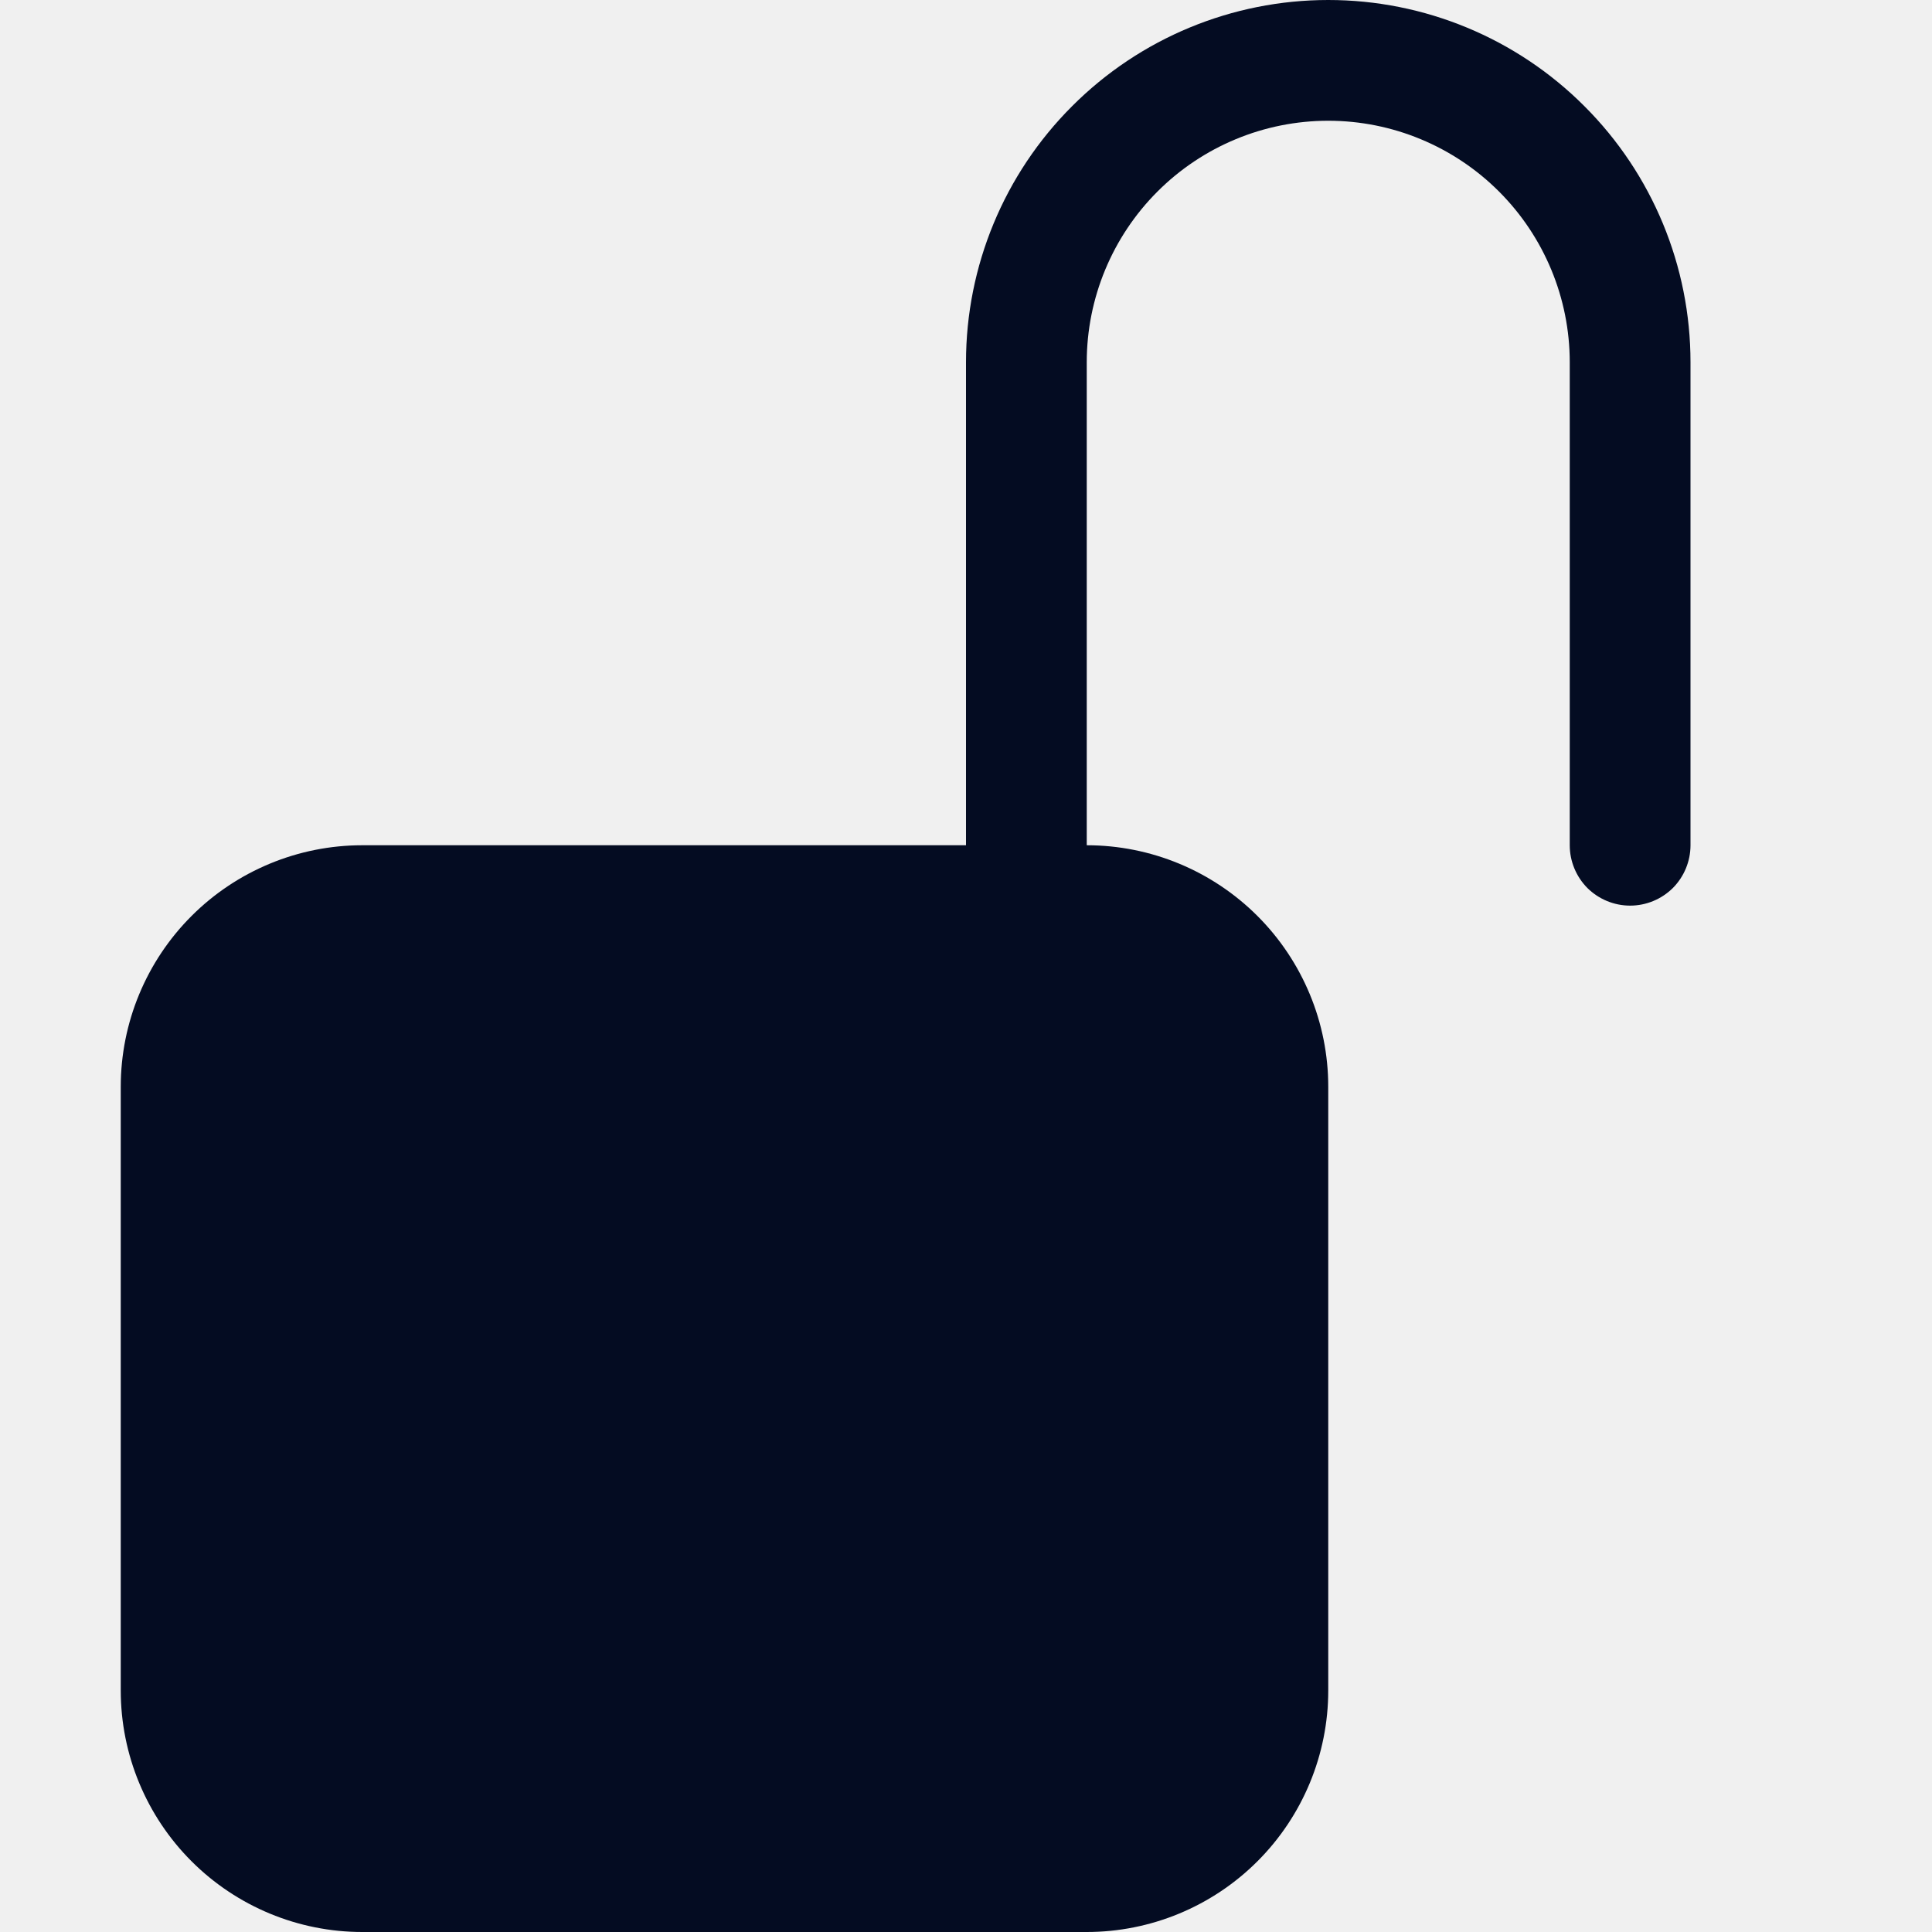
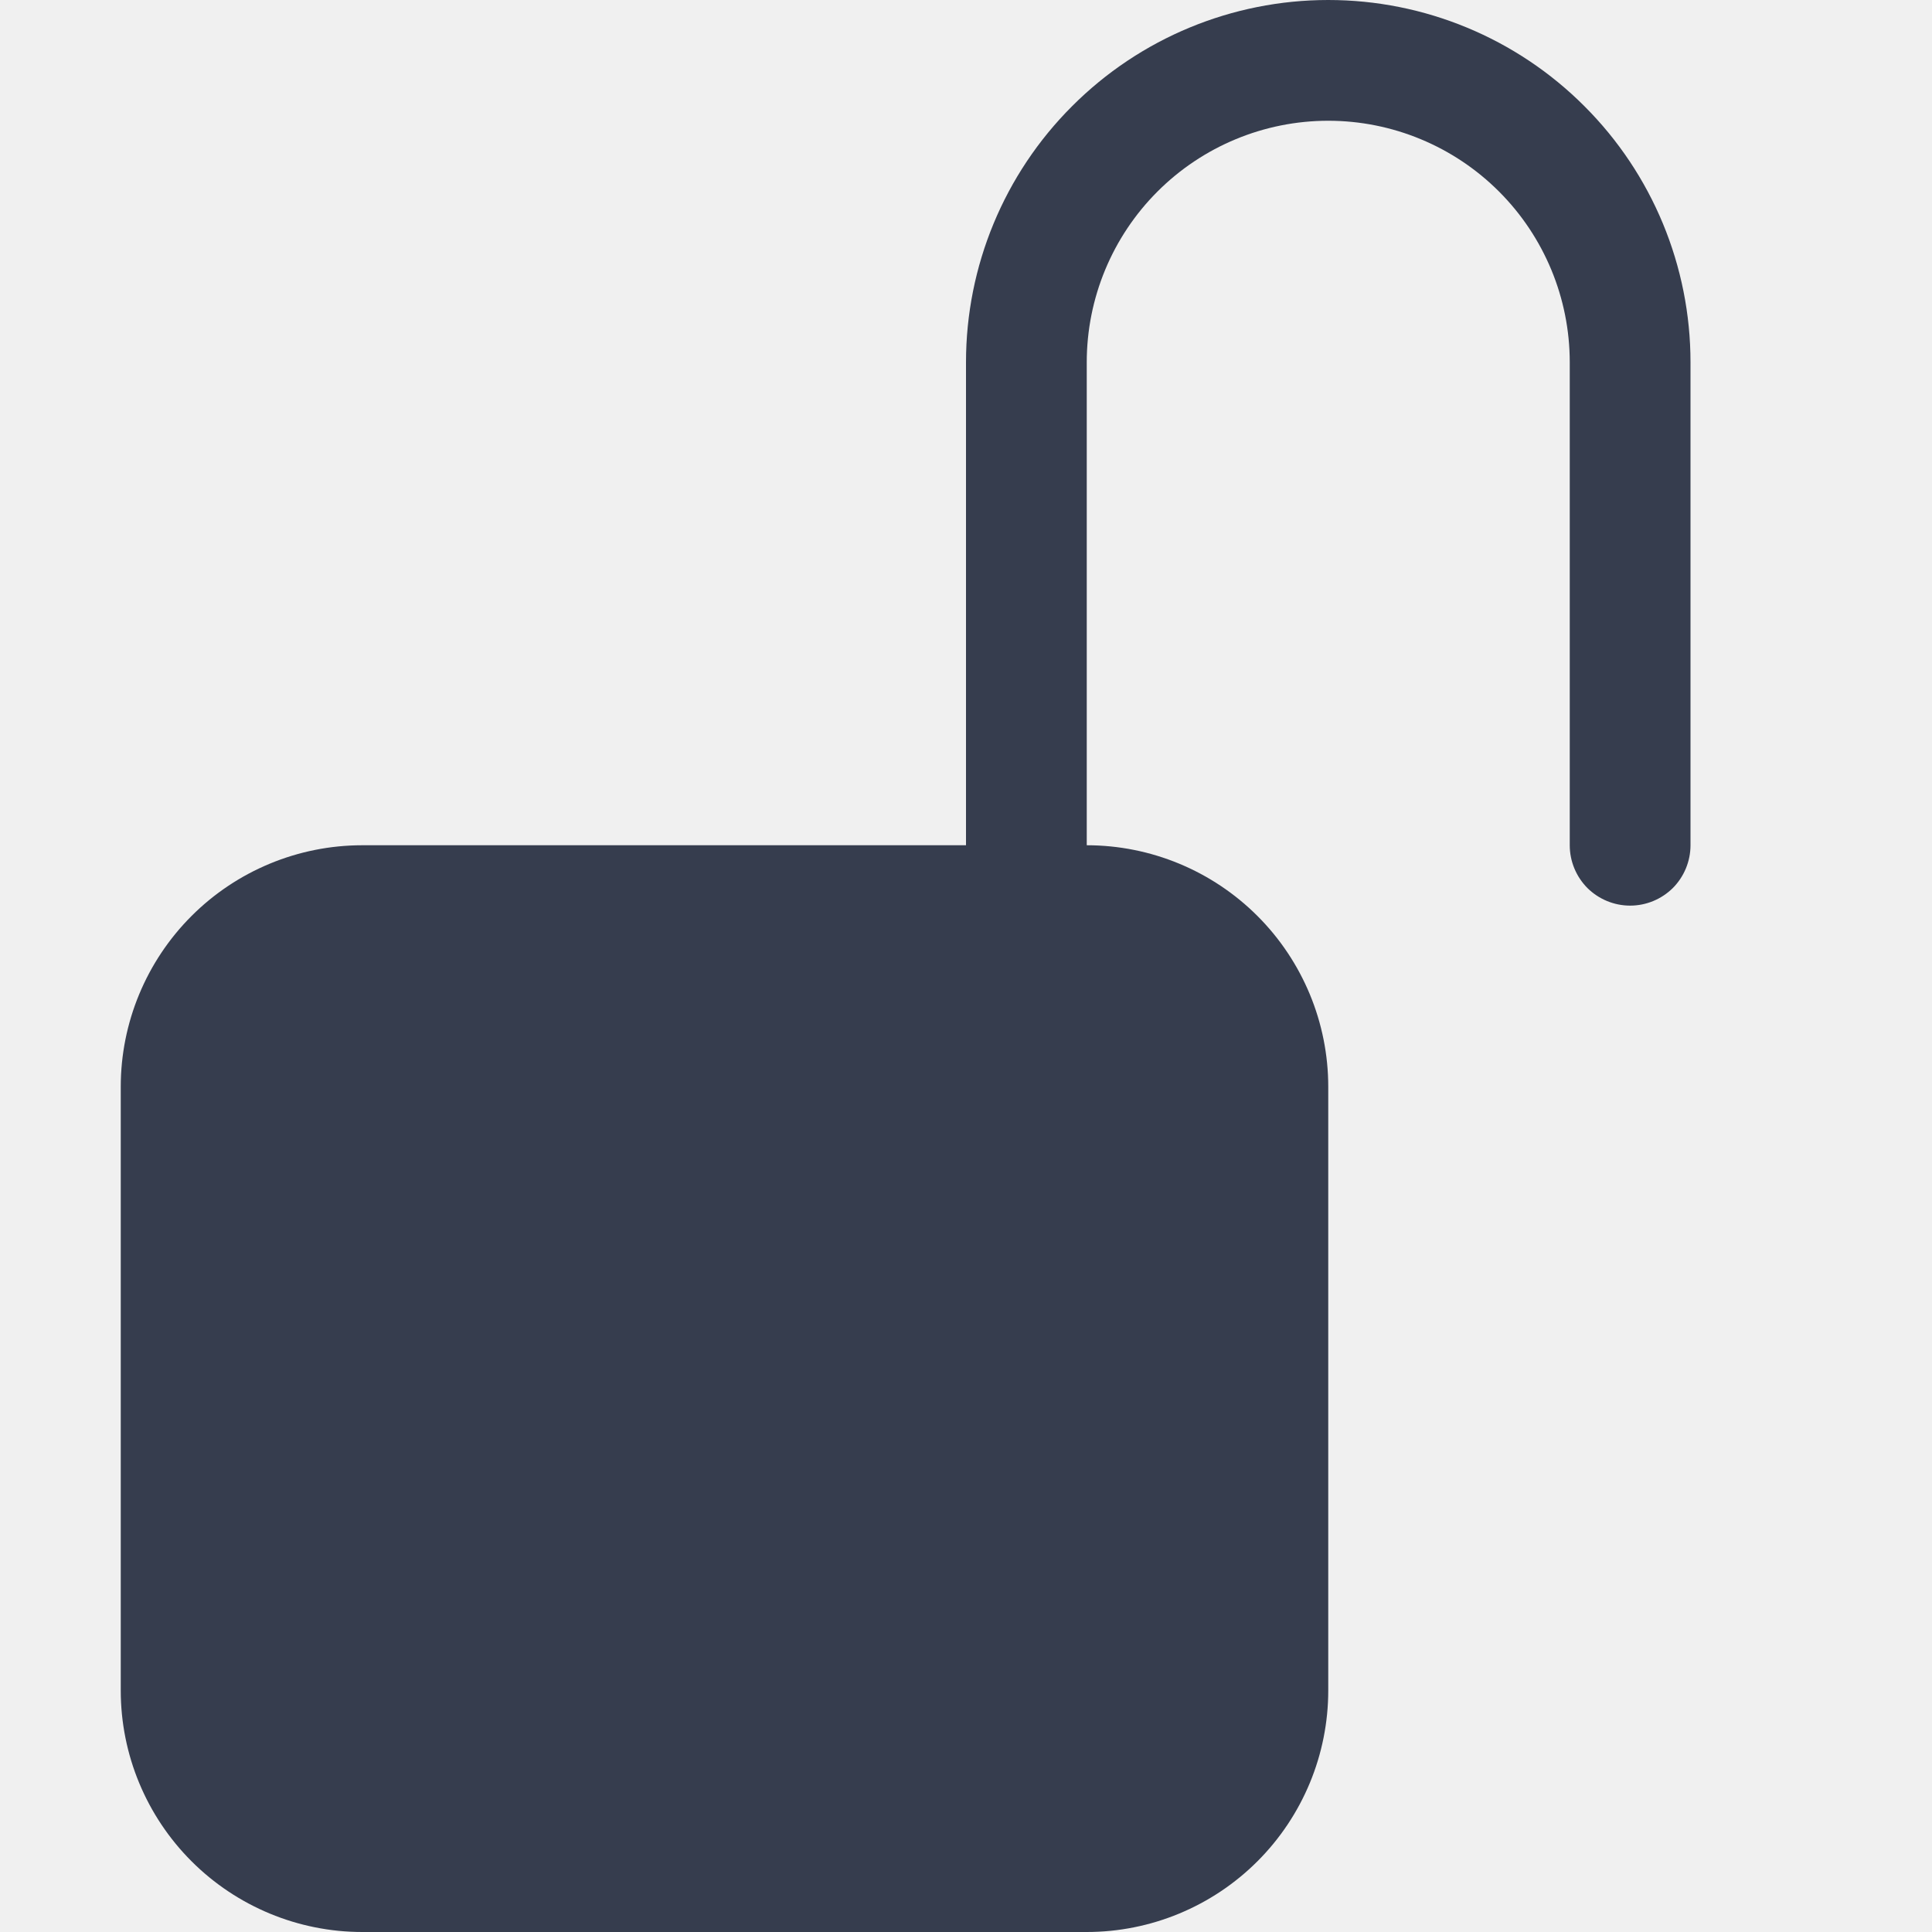
<svg xmlns="http://www.w3.org/2000/svg" width="16" height="16" viewBox="0 0 16 16" fill="none">
  <g clip-path="url(#clip0_221_5863)">
-     <path d="M11 1C10.47 1 9.961 1.211 9.586 1.586C9.211 1.961 9 2.47 9 3V7C9.53 7 10.039 7.211 10.414 7.586C10.789 7.961 11 8.47 11 9V14C11 14.53 10.789 15.039 10.414 15.414C10.039 15.789 9.53 16 9 16H3C2.47 16 1.961 15.789 1.586 15.414C1.211 15.039 1 14.53 1 14V9C1 8.47 1.211 7.961 1.586 7.586C1.961 7.211 2.47 7 3 7H8V3C8 2.204 8.316 1.441 8.879 0.879C9.441 0.316 10.204 0 11 0C11.796 0 12.559 0.316 13.121 0.879C13.684 1.441 14 2.204 14 3V7C14 7.133 13.947 7.26 13.854 7.354C13.76 7.447 13.633 7.5 13.5 7.5C13.367 7.5 13.24 7.447 13.146 7.354C13.053 7.26 13 7.133 13 7V3C13 2.47 12.789 1.961 12.414 1.586C12.039 1.211 11.53 1 11 1Z" fill="#040C22" />
+     <path d="M11 1C10.47 1 9.961 1.211 9.586 1.586C9.211 1.961 9 2.47 9 3V7C9.53 7 10.039 7.211 10.414 7.586C10.789 7.961 11 8.47 11 9V14C11 14.53 10.789 15.039 10.414 15.414C10.039 15.789 9.53 16 9 16H3C2.47 16 1.961 15.789 1.586 15.414C1.211 15.039 1 14.53 1 14V9C1 8.47 1.211 7.961 1.586 7.586C1.961 7.211 2.47 7 3 7H8V3C8 2.204 8.316 1.441 8.879 0.879C9.441 0.316 10.204 0 11 0C11.796 0 12.559 0.316 13.121 0.879C13.684 1.441 14 2.204 14 3V7C14 7.133 13.947 7.26 13.854 7.354C13.76 7.447 13.633 7.5 13.5 7.5C13.367 7.5 13.24 7.447 13.146 7.354C13.053 7.26 13 7.133 13 7V3C13 2.47 12.789 1.961 12.414 1.586C12.039 1.211 11.53 1 11 1Z" fill="#363D4E" />
  </g>
  <defs>
    <clipPath id="clip0_221_5863">
      <rect width="16" height="16" fill="white" />
    </clipPath>
  </defs>
</svg>
